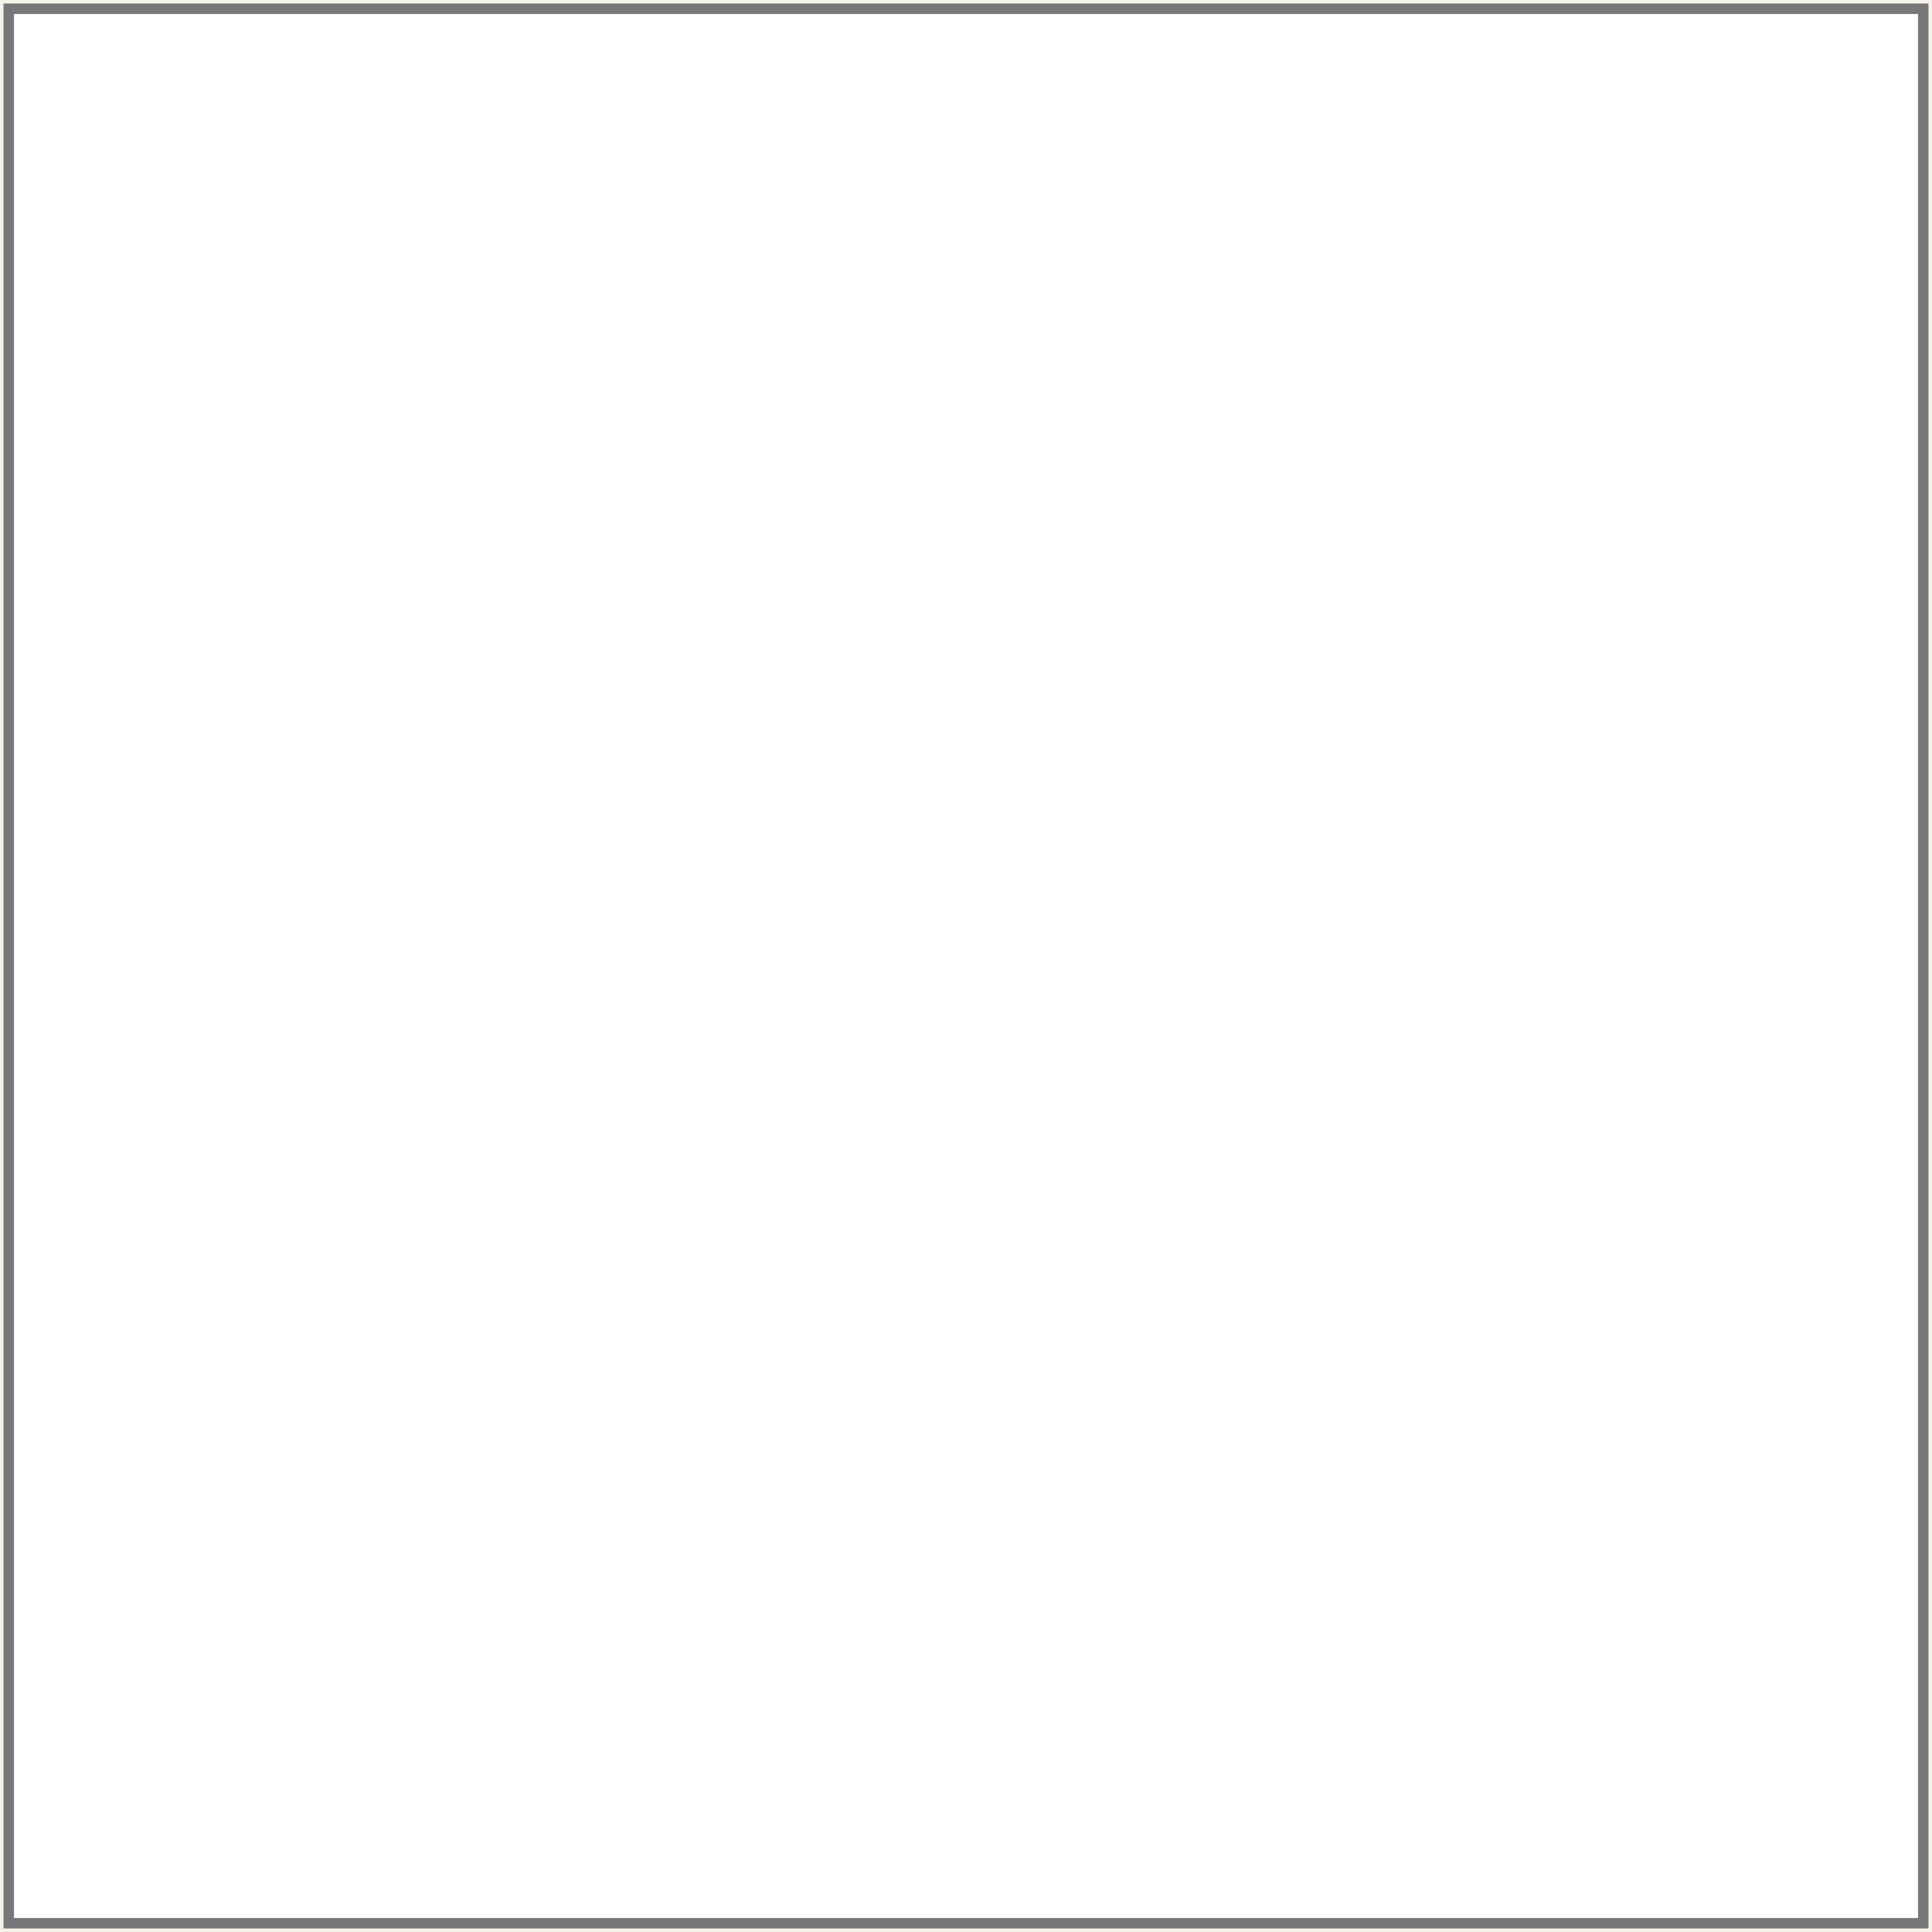
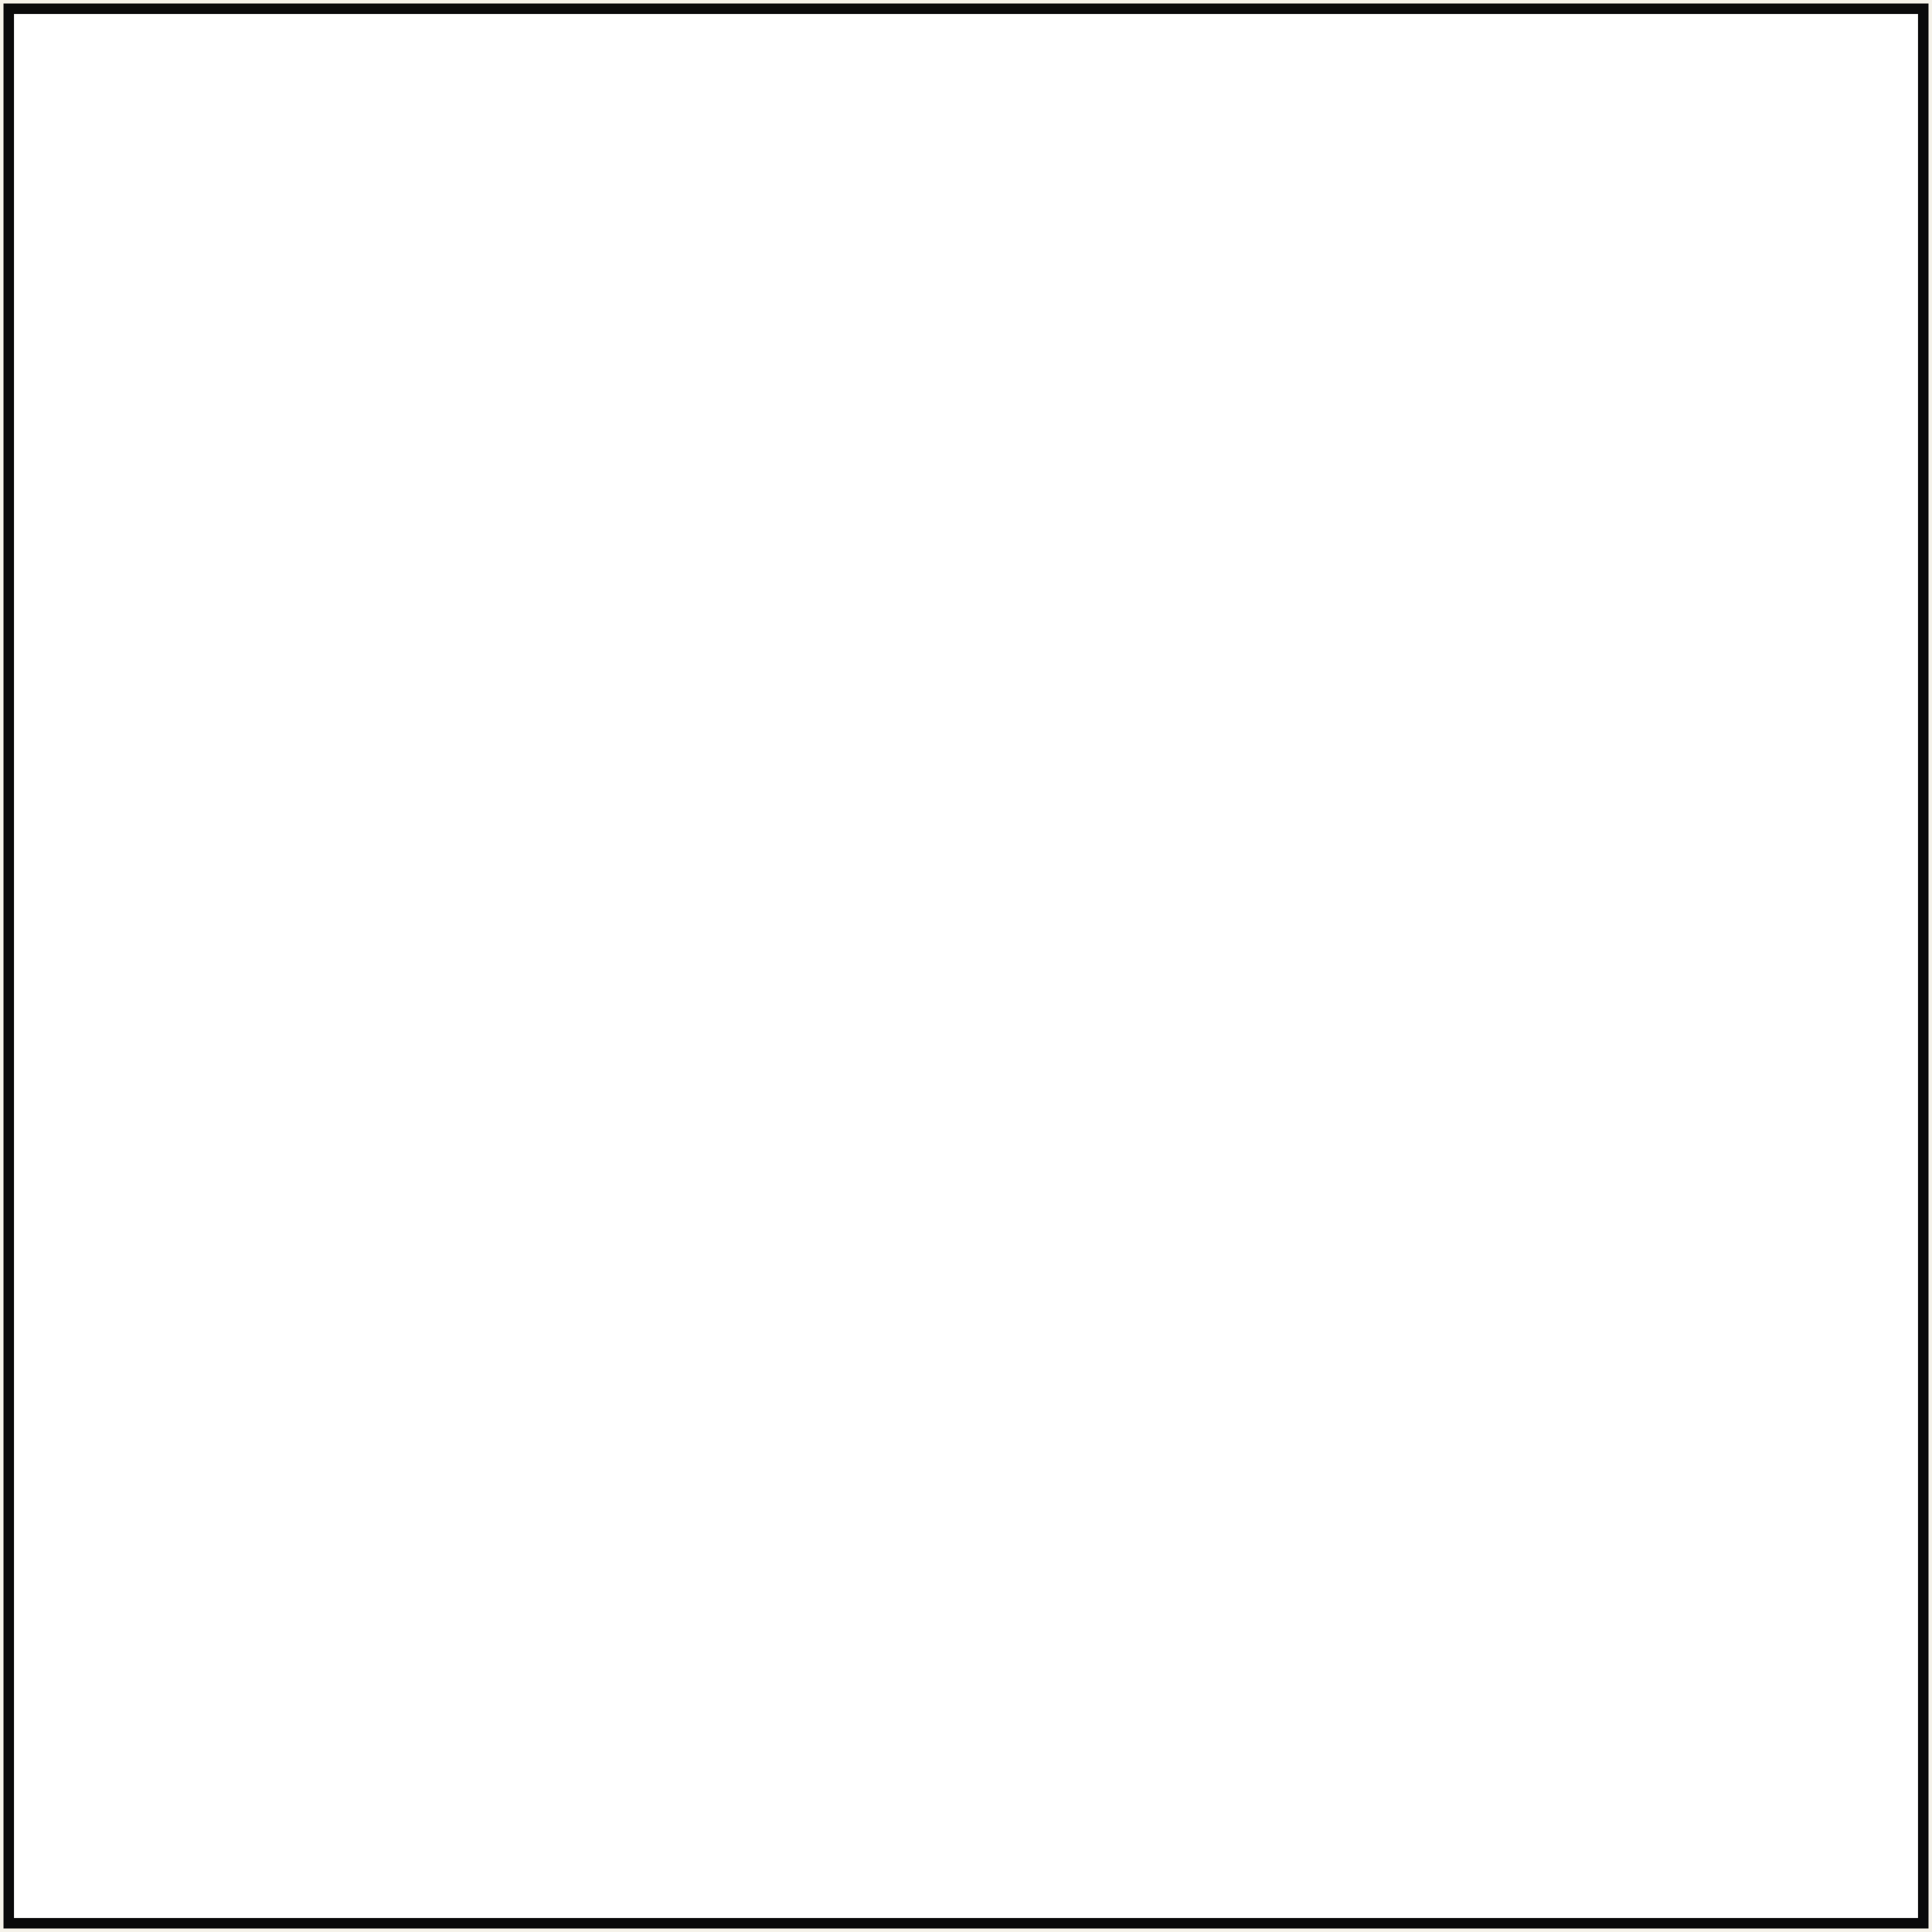
<svg xmlns="http://www.w3.org/2000/svg" xmlns:ns1="https://www.free-decompiler.com/flash" ns1:objectType="shape" height="552.35px" width="552.35px">
  <g transform="matrix(1.0, 0.0, 0.0, 1.0, 0.0, 0.0)">
-     <path d="M0 0 L552.35 0 552.35 552.35 0 552.35 0 0 M4 4 L4 548.35 548.35 548.35 548.35 4 4 4" fill="#0a0a0b" fill-opacity="0.55" fill-rule="evenodd" stroke="none" />
+     <path d="M0 0 L552.35 0 552.35 552.35 0 552.35 0 0 M4 4 L4 548.35 548.35 548.35 548.35 4 4 4" fill="#0a0a0b" fill-opacity="1.0" fill-rule="evenodd" stroke="none" />
    <path d="M0 0 L552.35 0 552.35 552.35 0 552.35 0 0 Z" fill="none" stroke="#f5f2e9" stroke-linecap="round" stroke-linejoin="round" stroke-width="2.0" />
  </g>
</svg>
